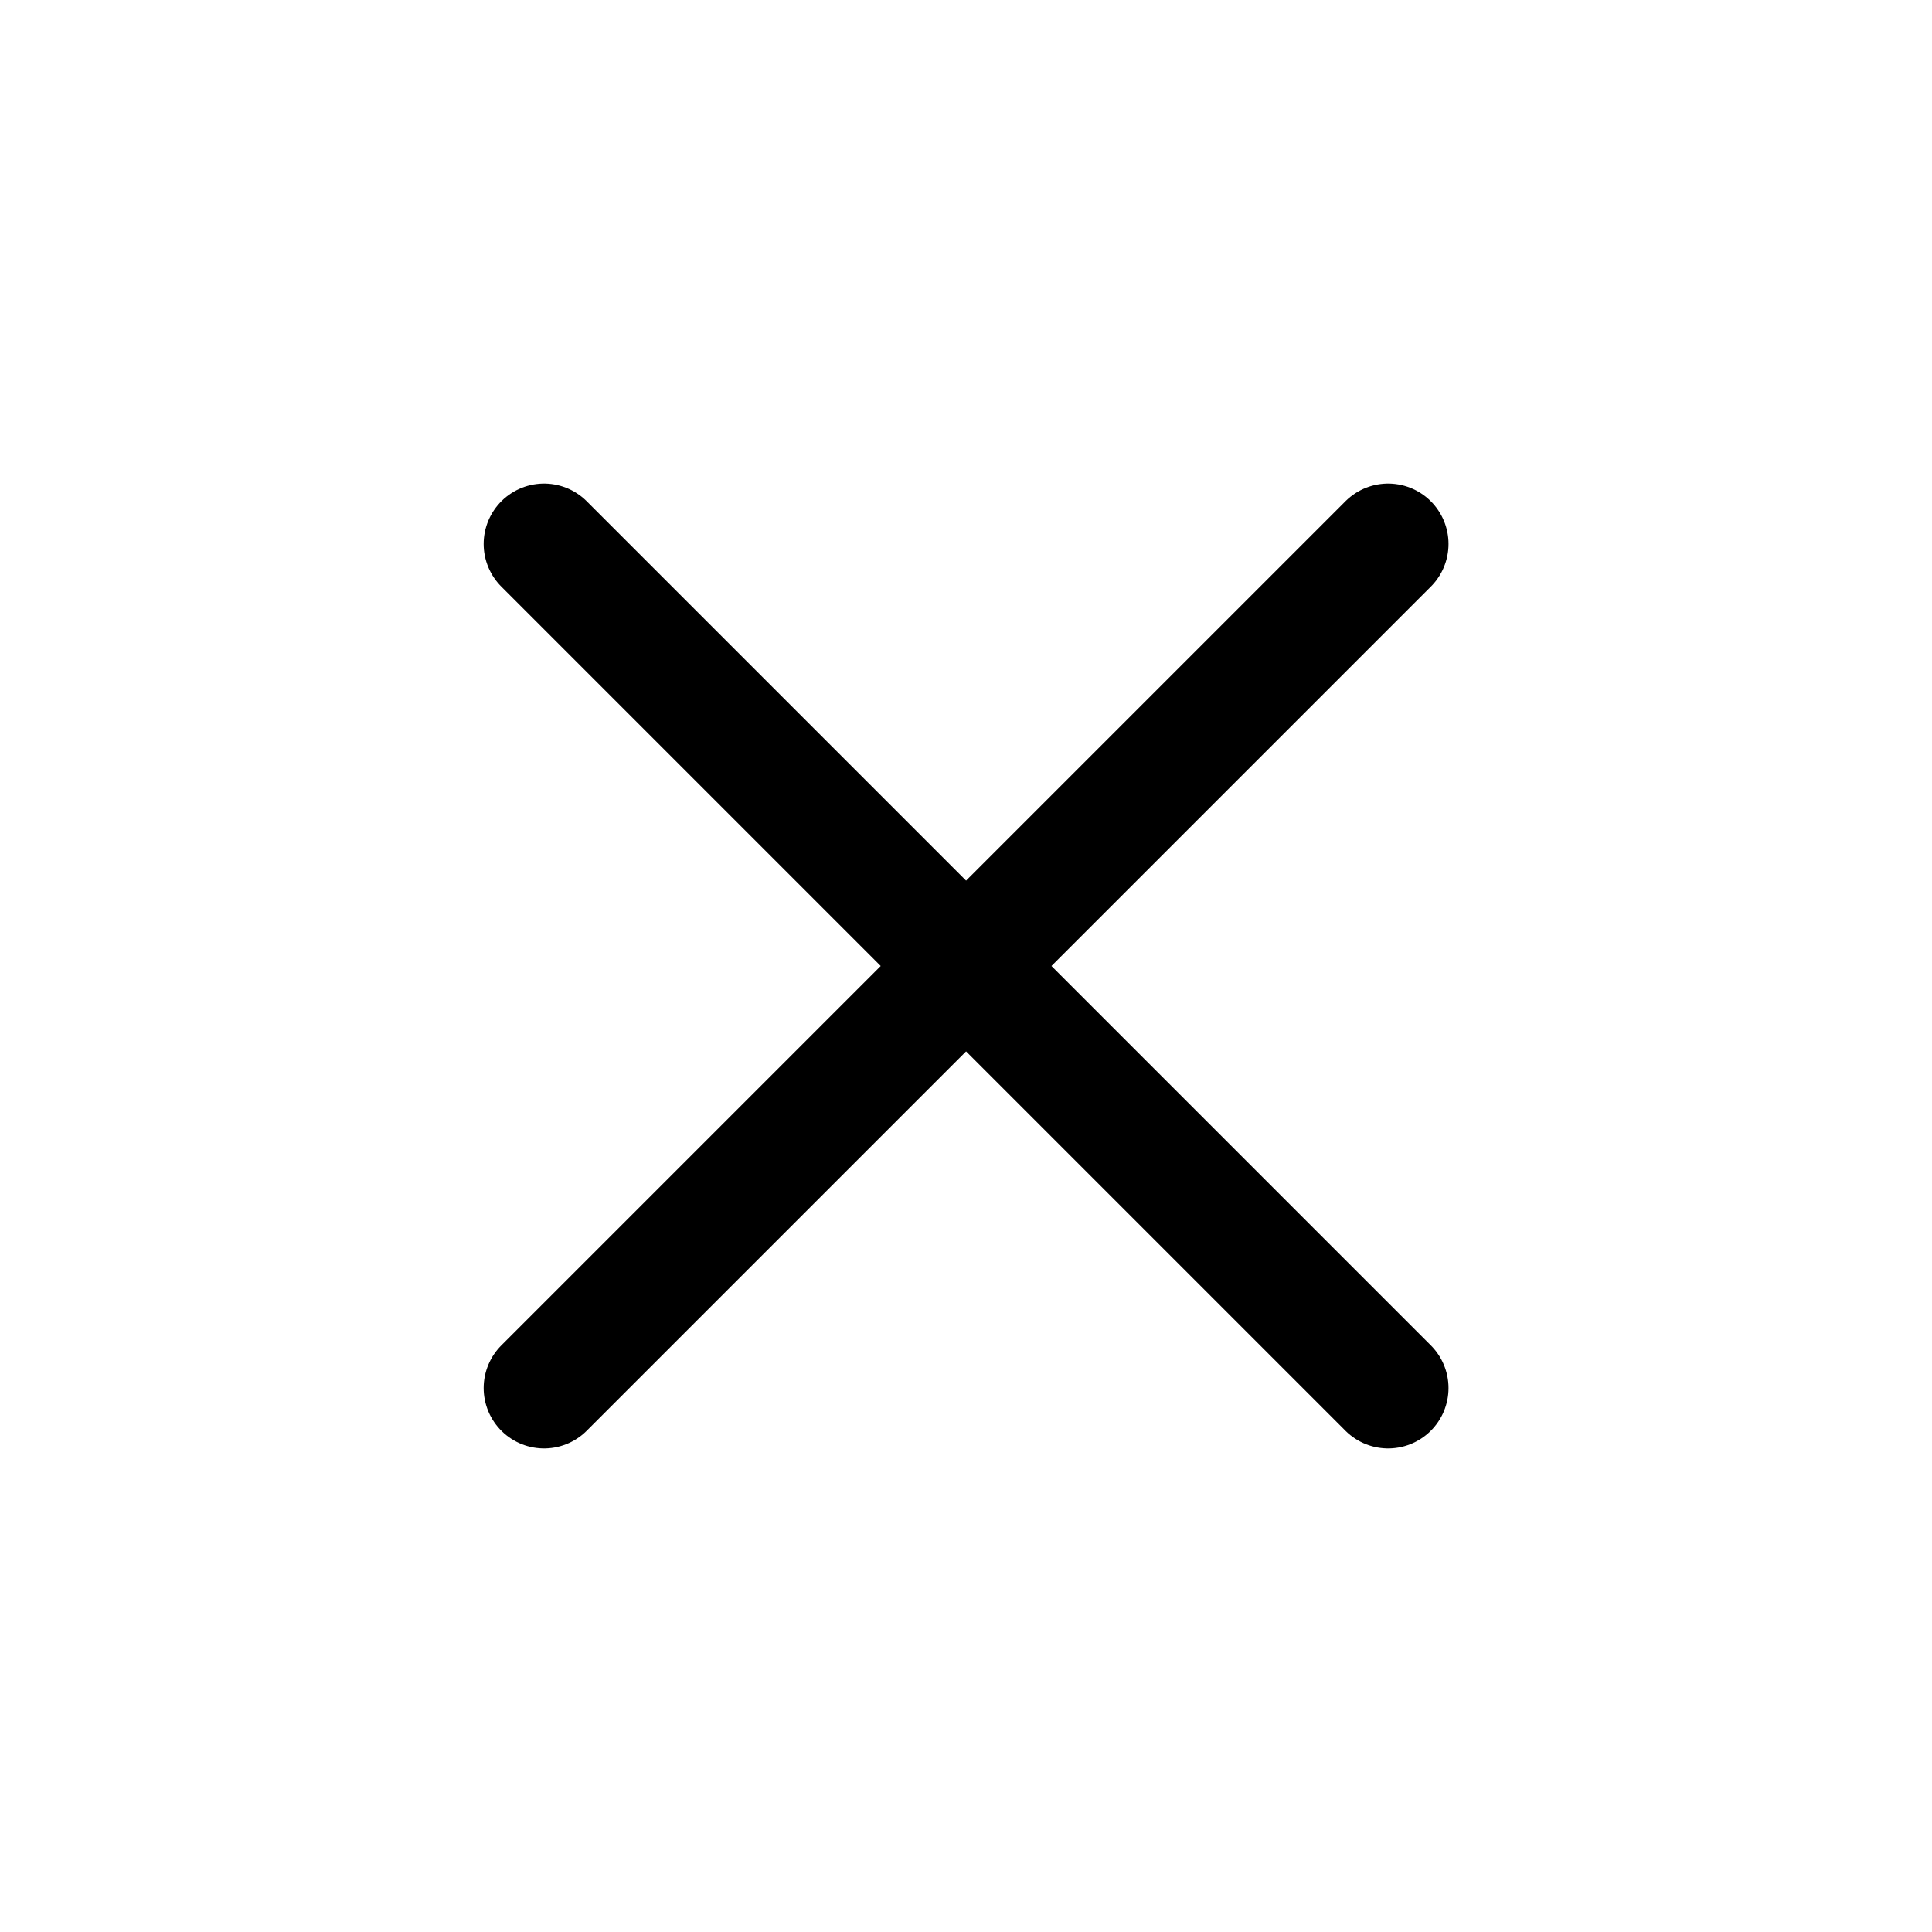
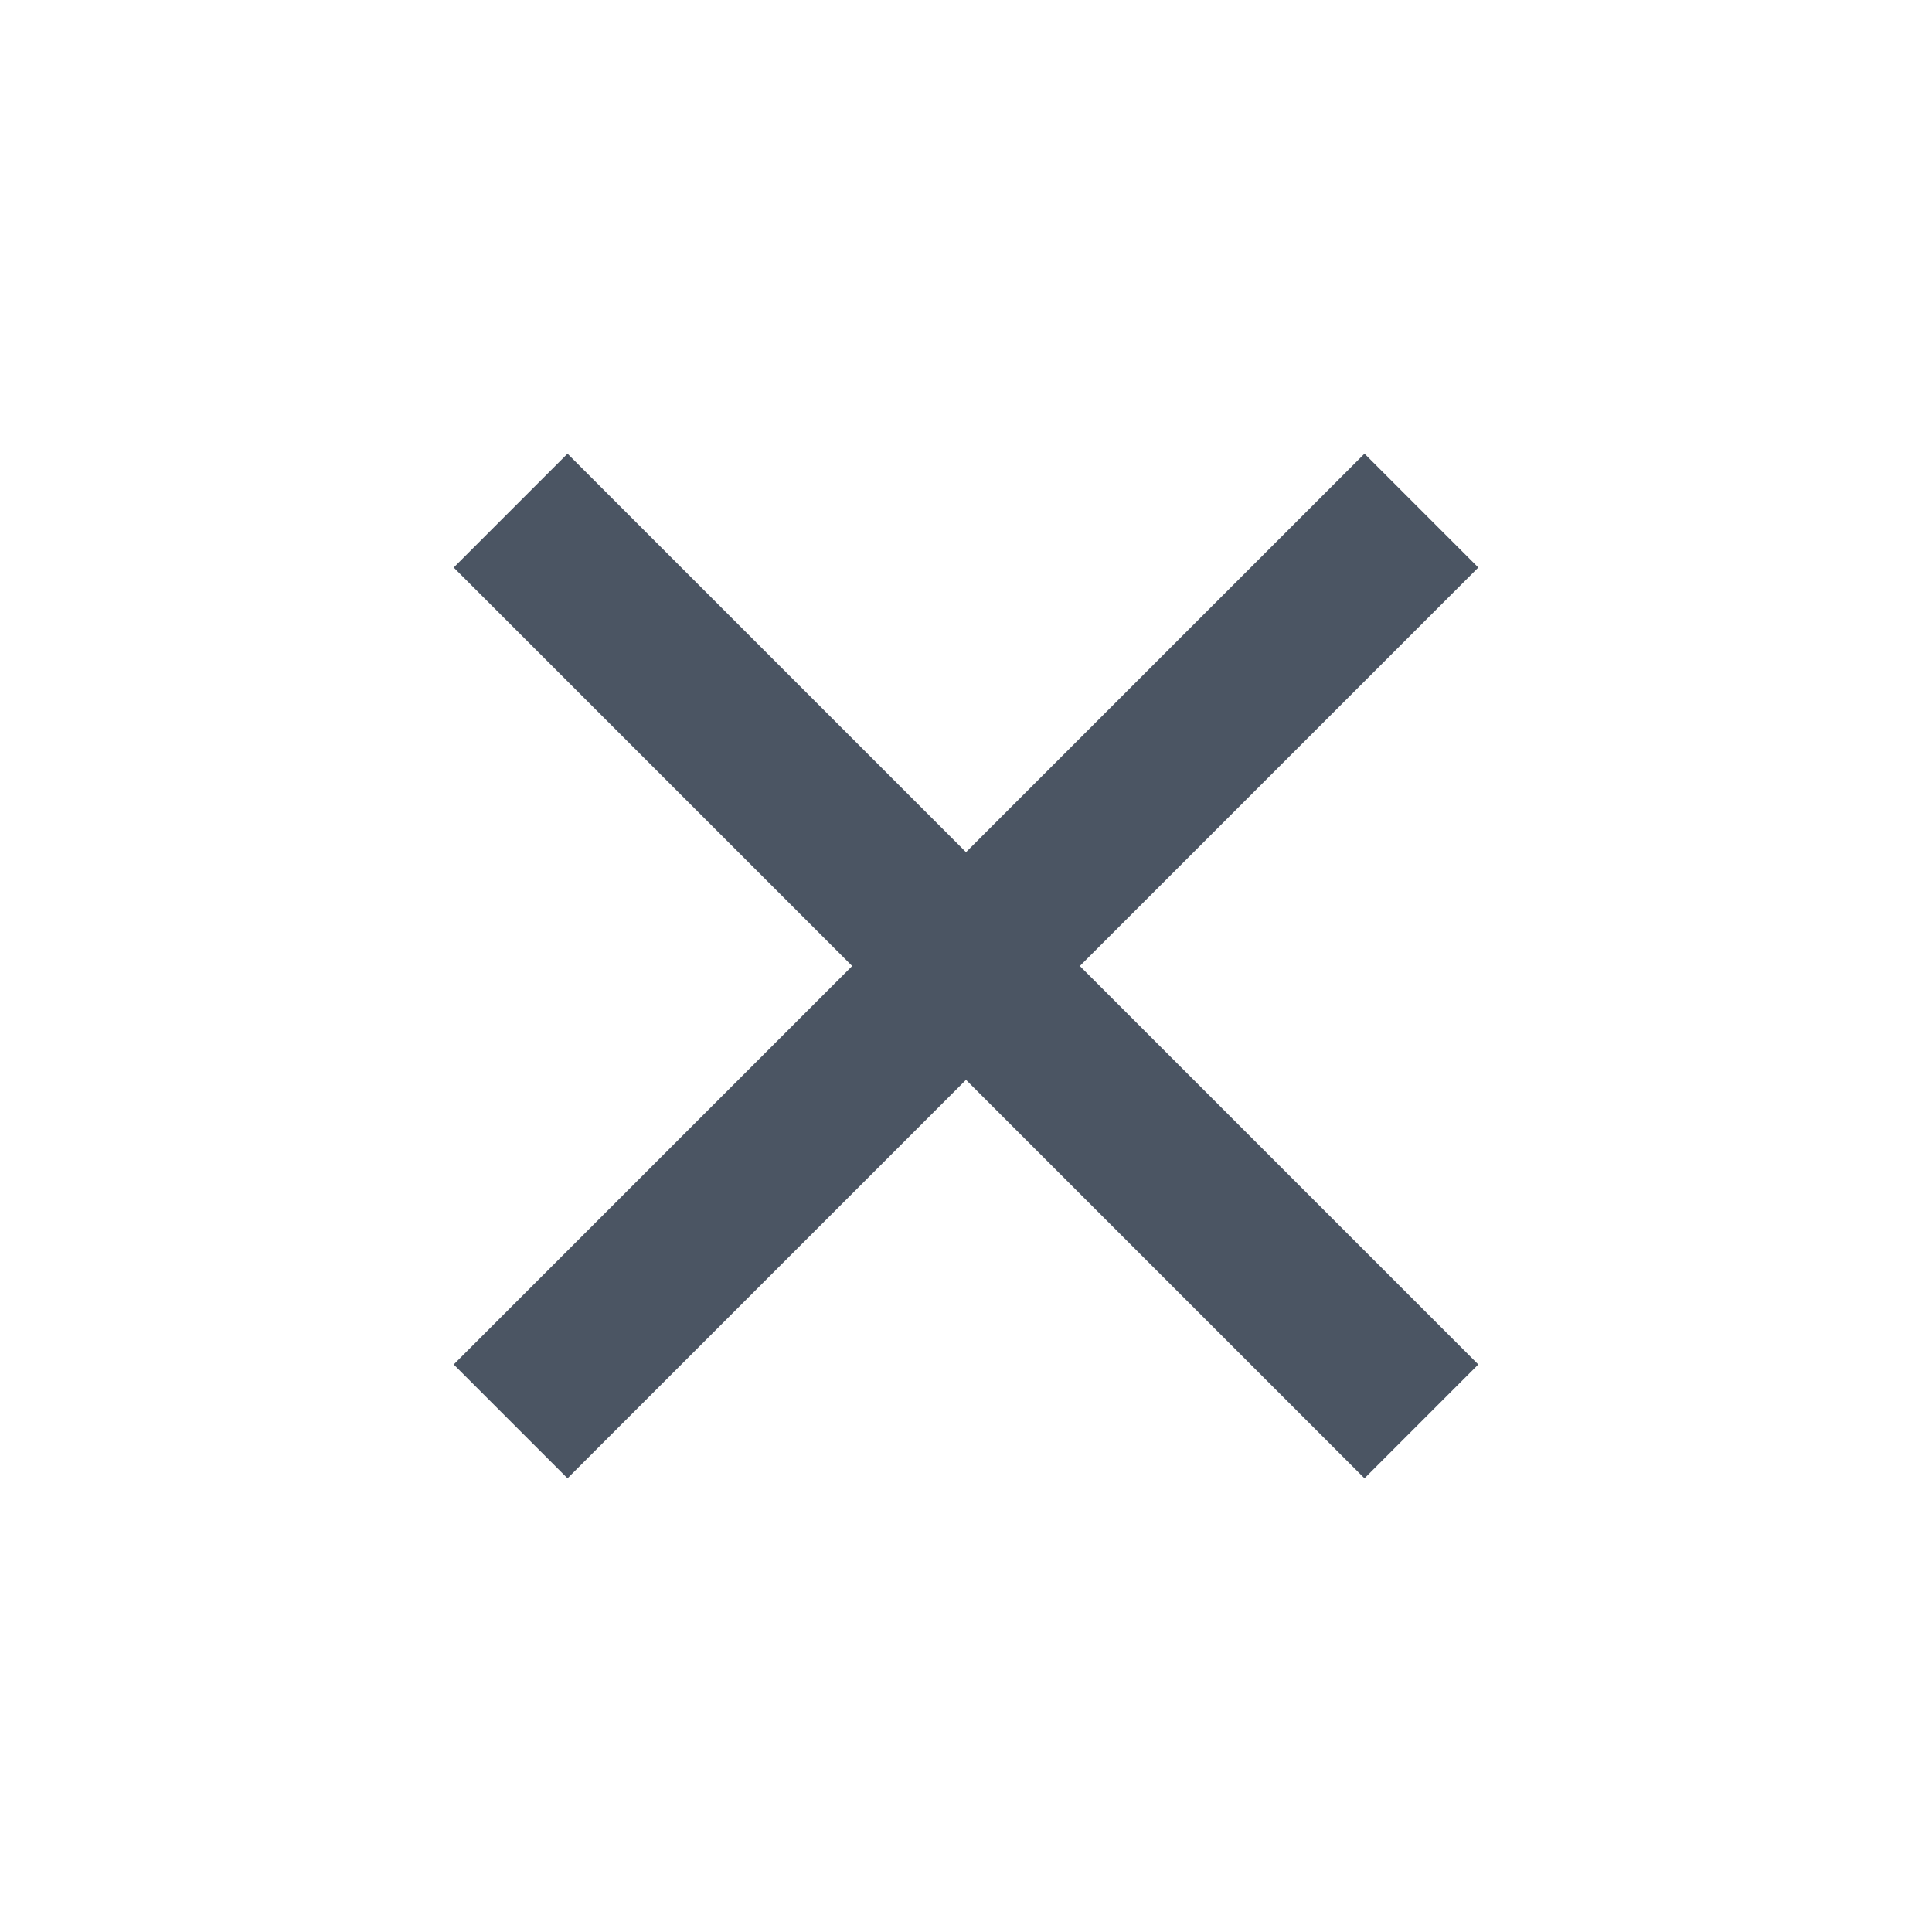
- <svg xmlns="http://www.w3.org/2000/svg" width="24" height="24" stroke-width="1.5" viewBox="0 0 24 24" fill="none">
-   <path d="M6.758 17.243L12.001 12M17.244 6.757L12.001 12M12.001 12L6.758 6.757M12.001 12L17.244 17.243" stroke="currentColor" stroke-linecap="round" stroke-linejoin="round" />
+ <svg xmlns="http://www.w3.org/2000/svg" width="24" height="24" viewBox="0 0 24 24" fill="none">
+   <path d="M12 10.586L16.95 5.636L18.364 7.05L13.414 12L18.364 16.95L16.95 18.364L12 13.414L7.05 18.364L5.636 16.95L10.586 12L5.636 7.05L7.05 5.636L12 10.586Z" fill="#4B5563" />
</svg>
